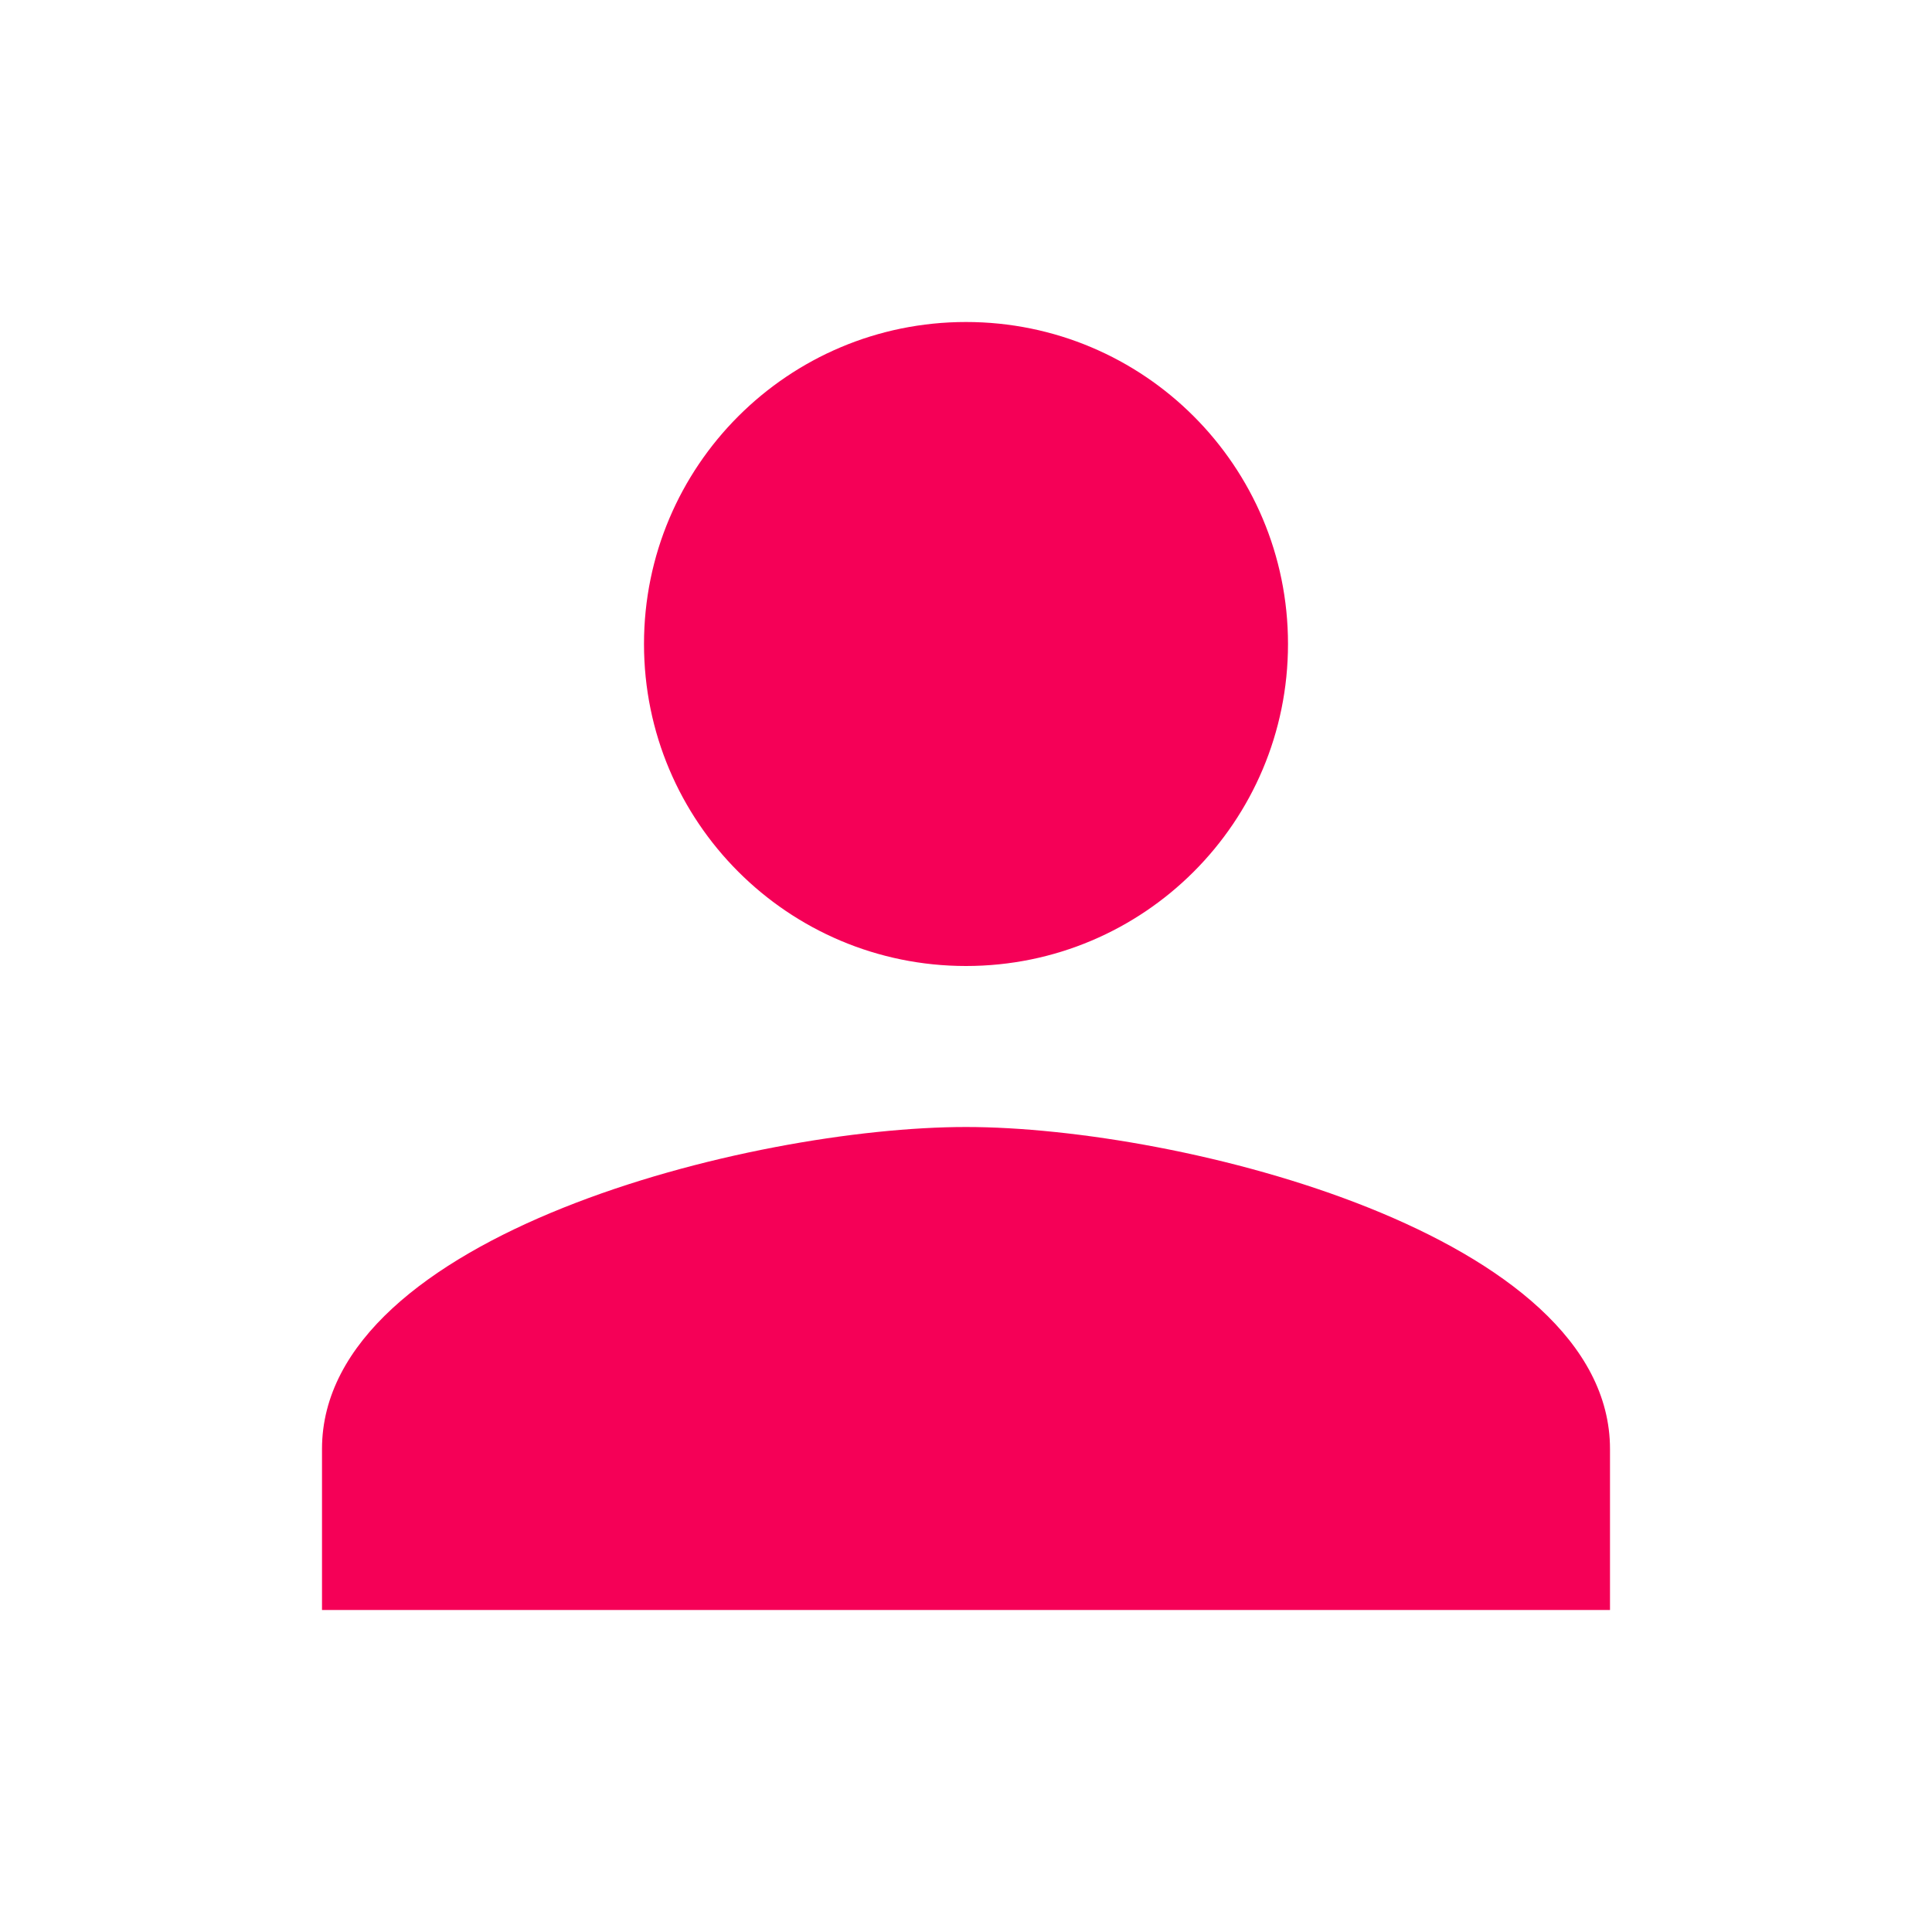
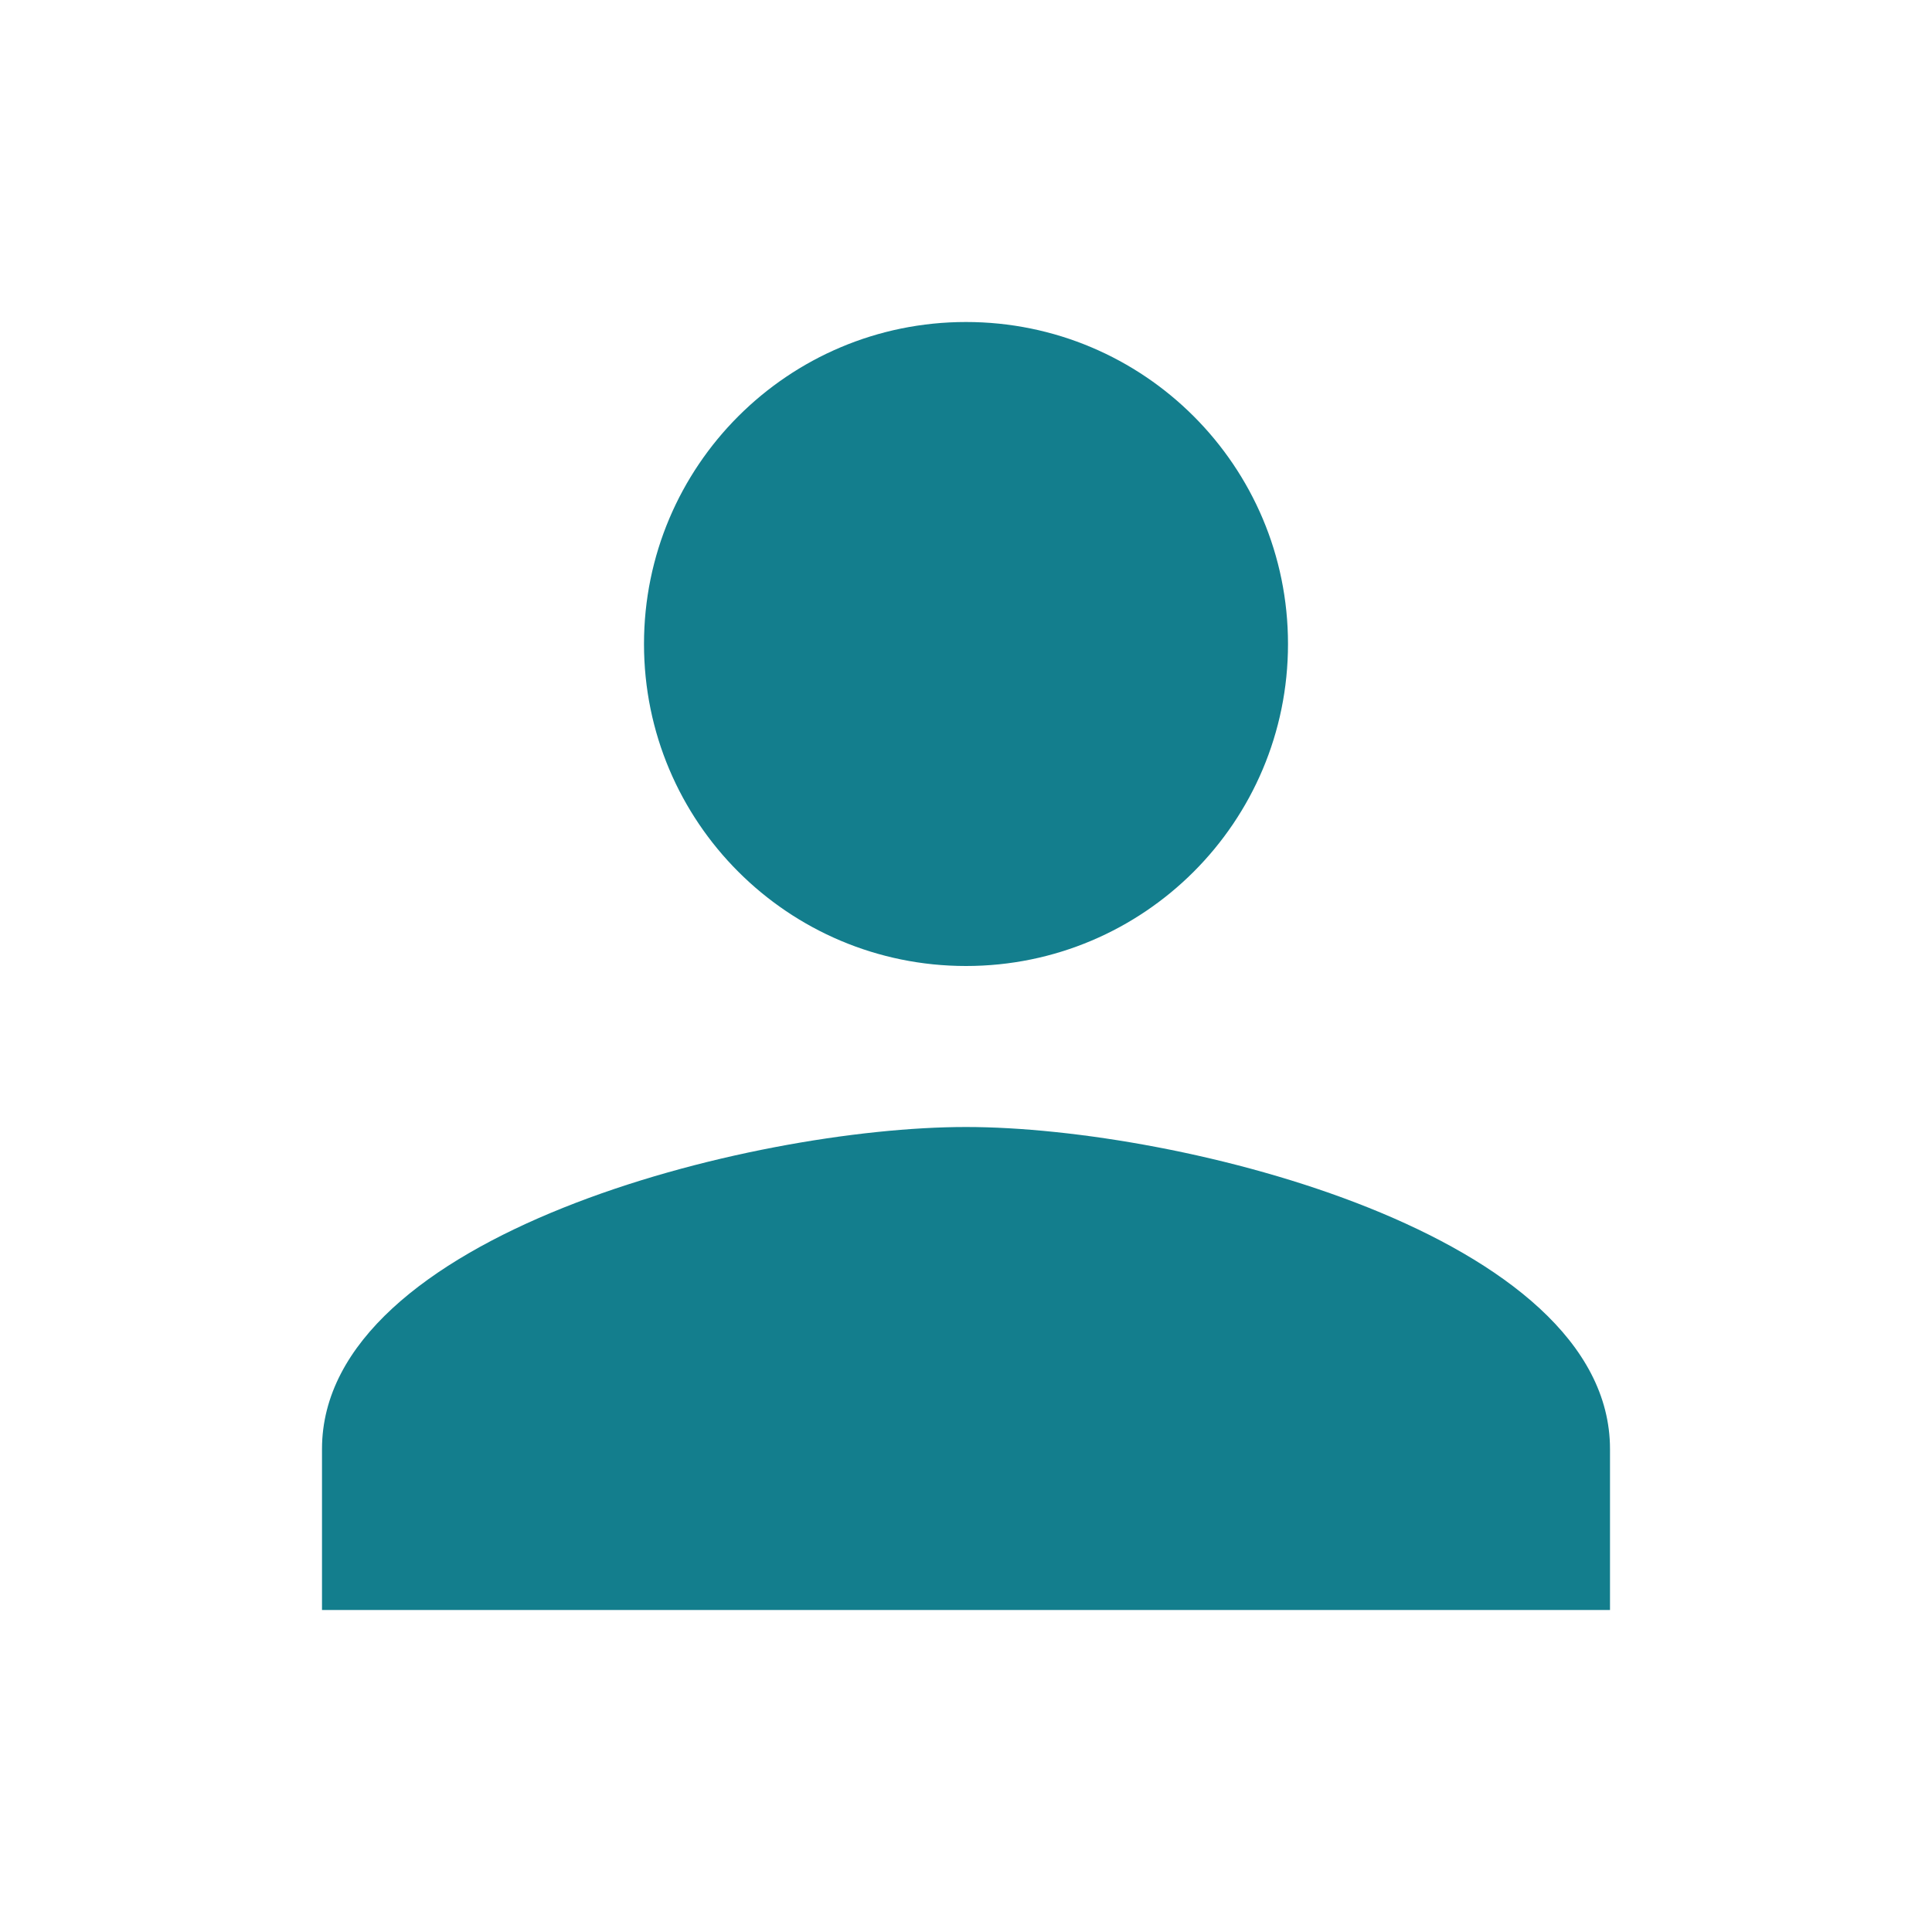
- <svg xmlns="http://www.w3.org/2000/svg" fill="#F50057" height="24" viewBox="0 0 24 24" width="24">
+ <svg xmlns="http://www.w3.org/2000/svg" fill="#137E8D" height="24" viewBox="0 0 24 24" width="24">
  <path d="M12 12c2.21 0 4-1.79 4-4s-1.79-4-4-4-4 1.79-4 4 1.79 4 4 4zm0 2c-2.67 0-8 1.34-8 4v2h16v-2c0-2.66-5.33-4-8-4z" />
  <path d="M0 0h24v24H0z" fill="none" />
</svg>
